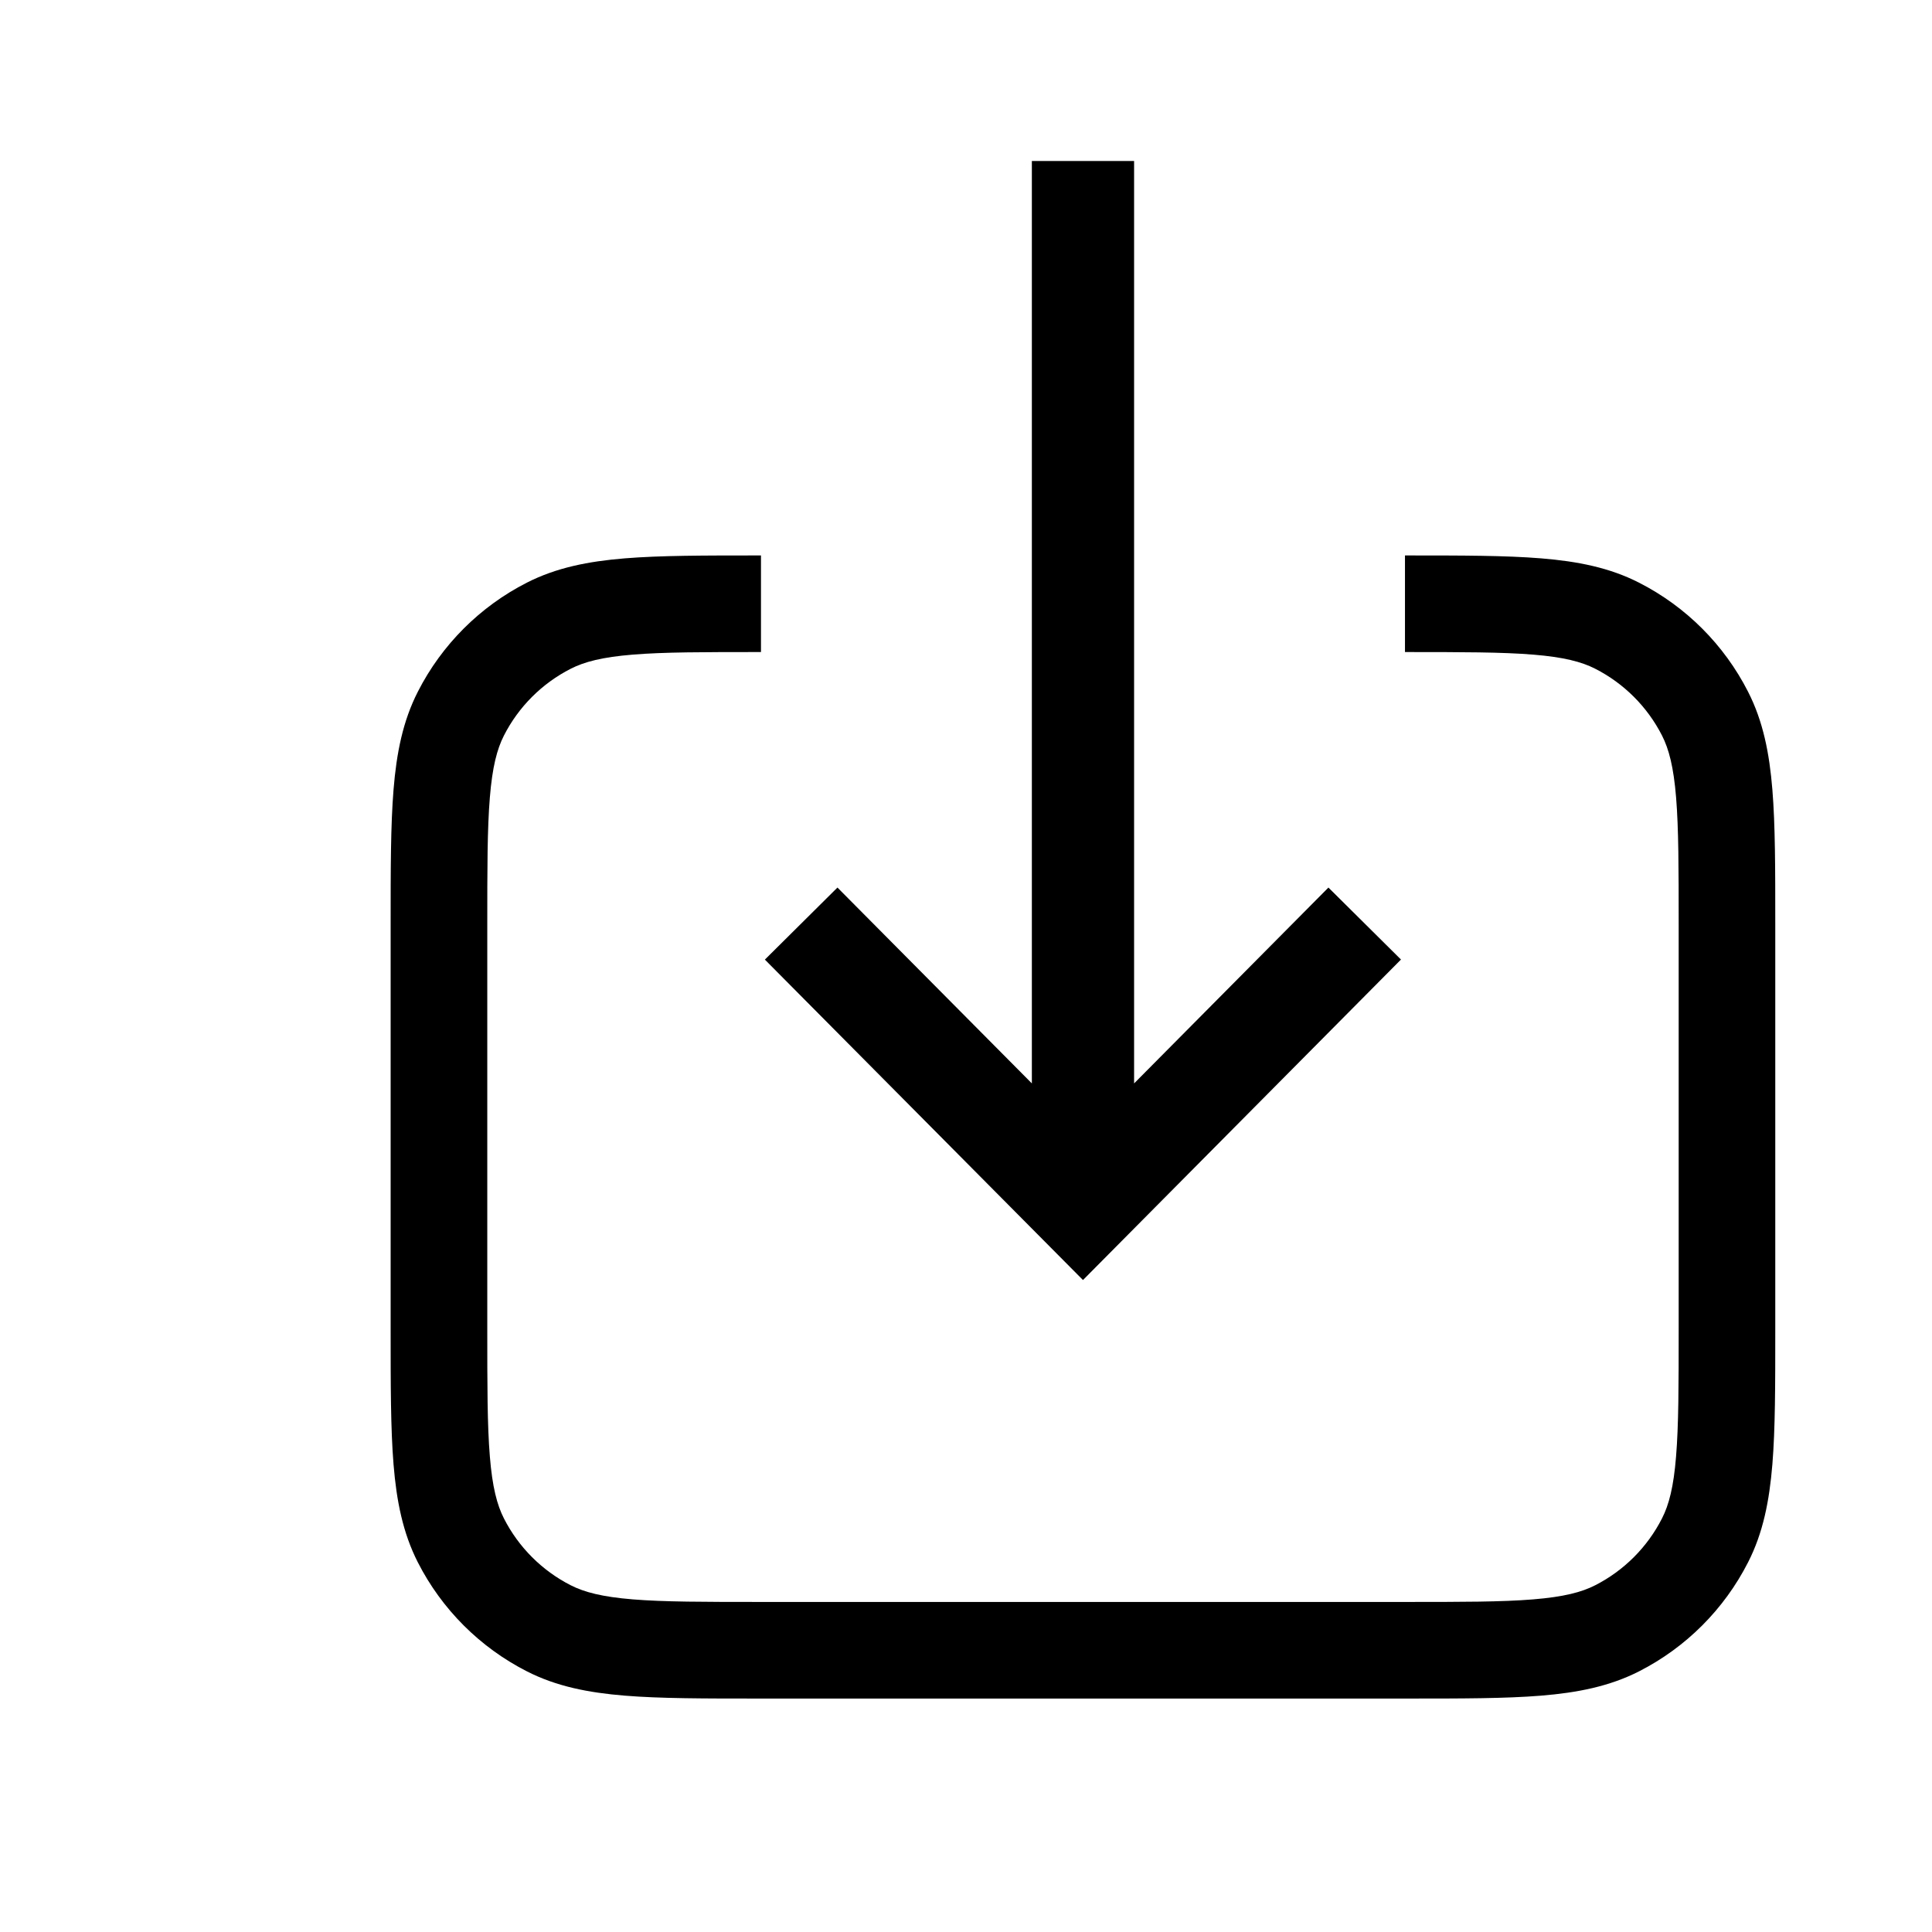
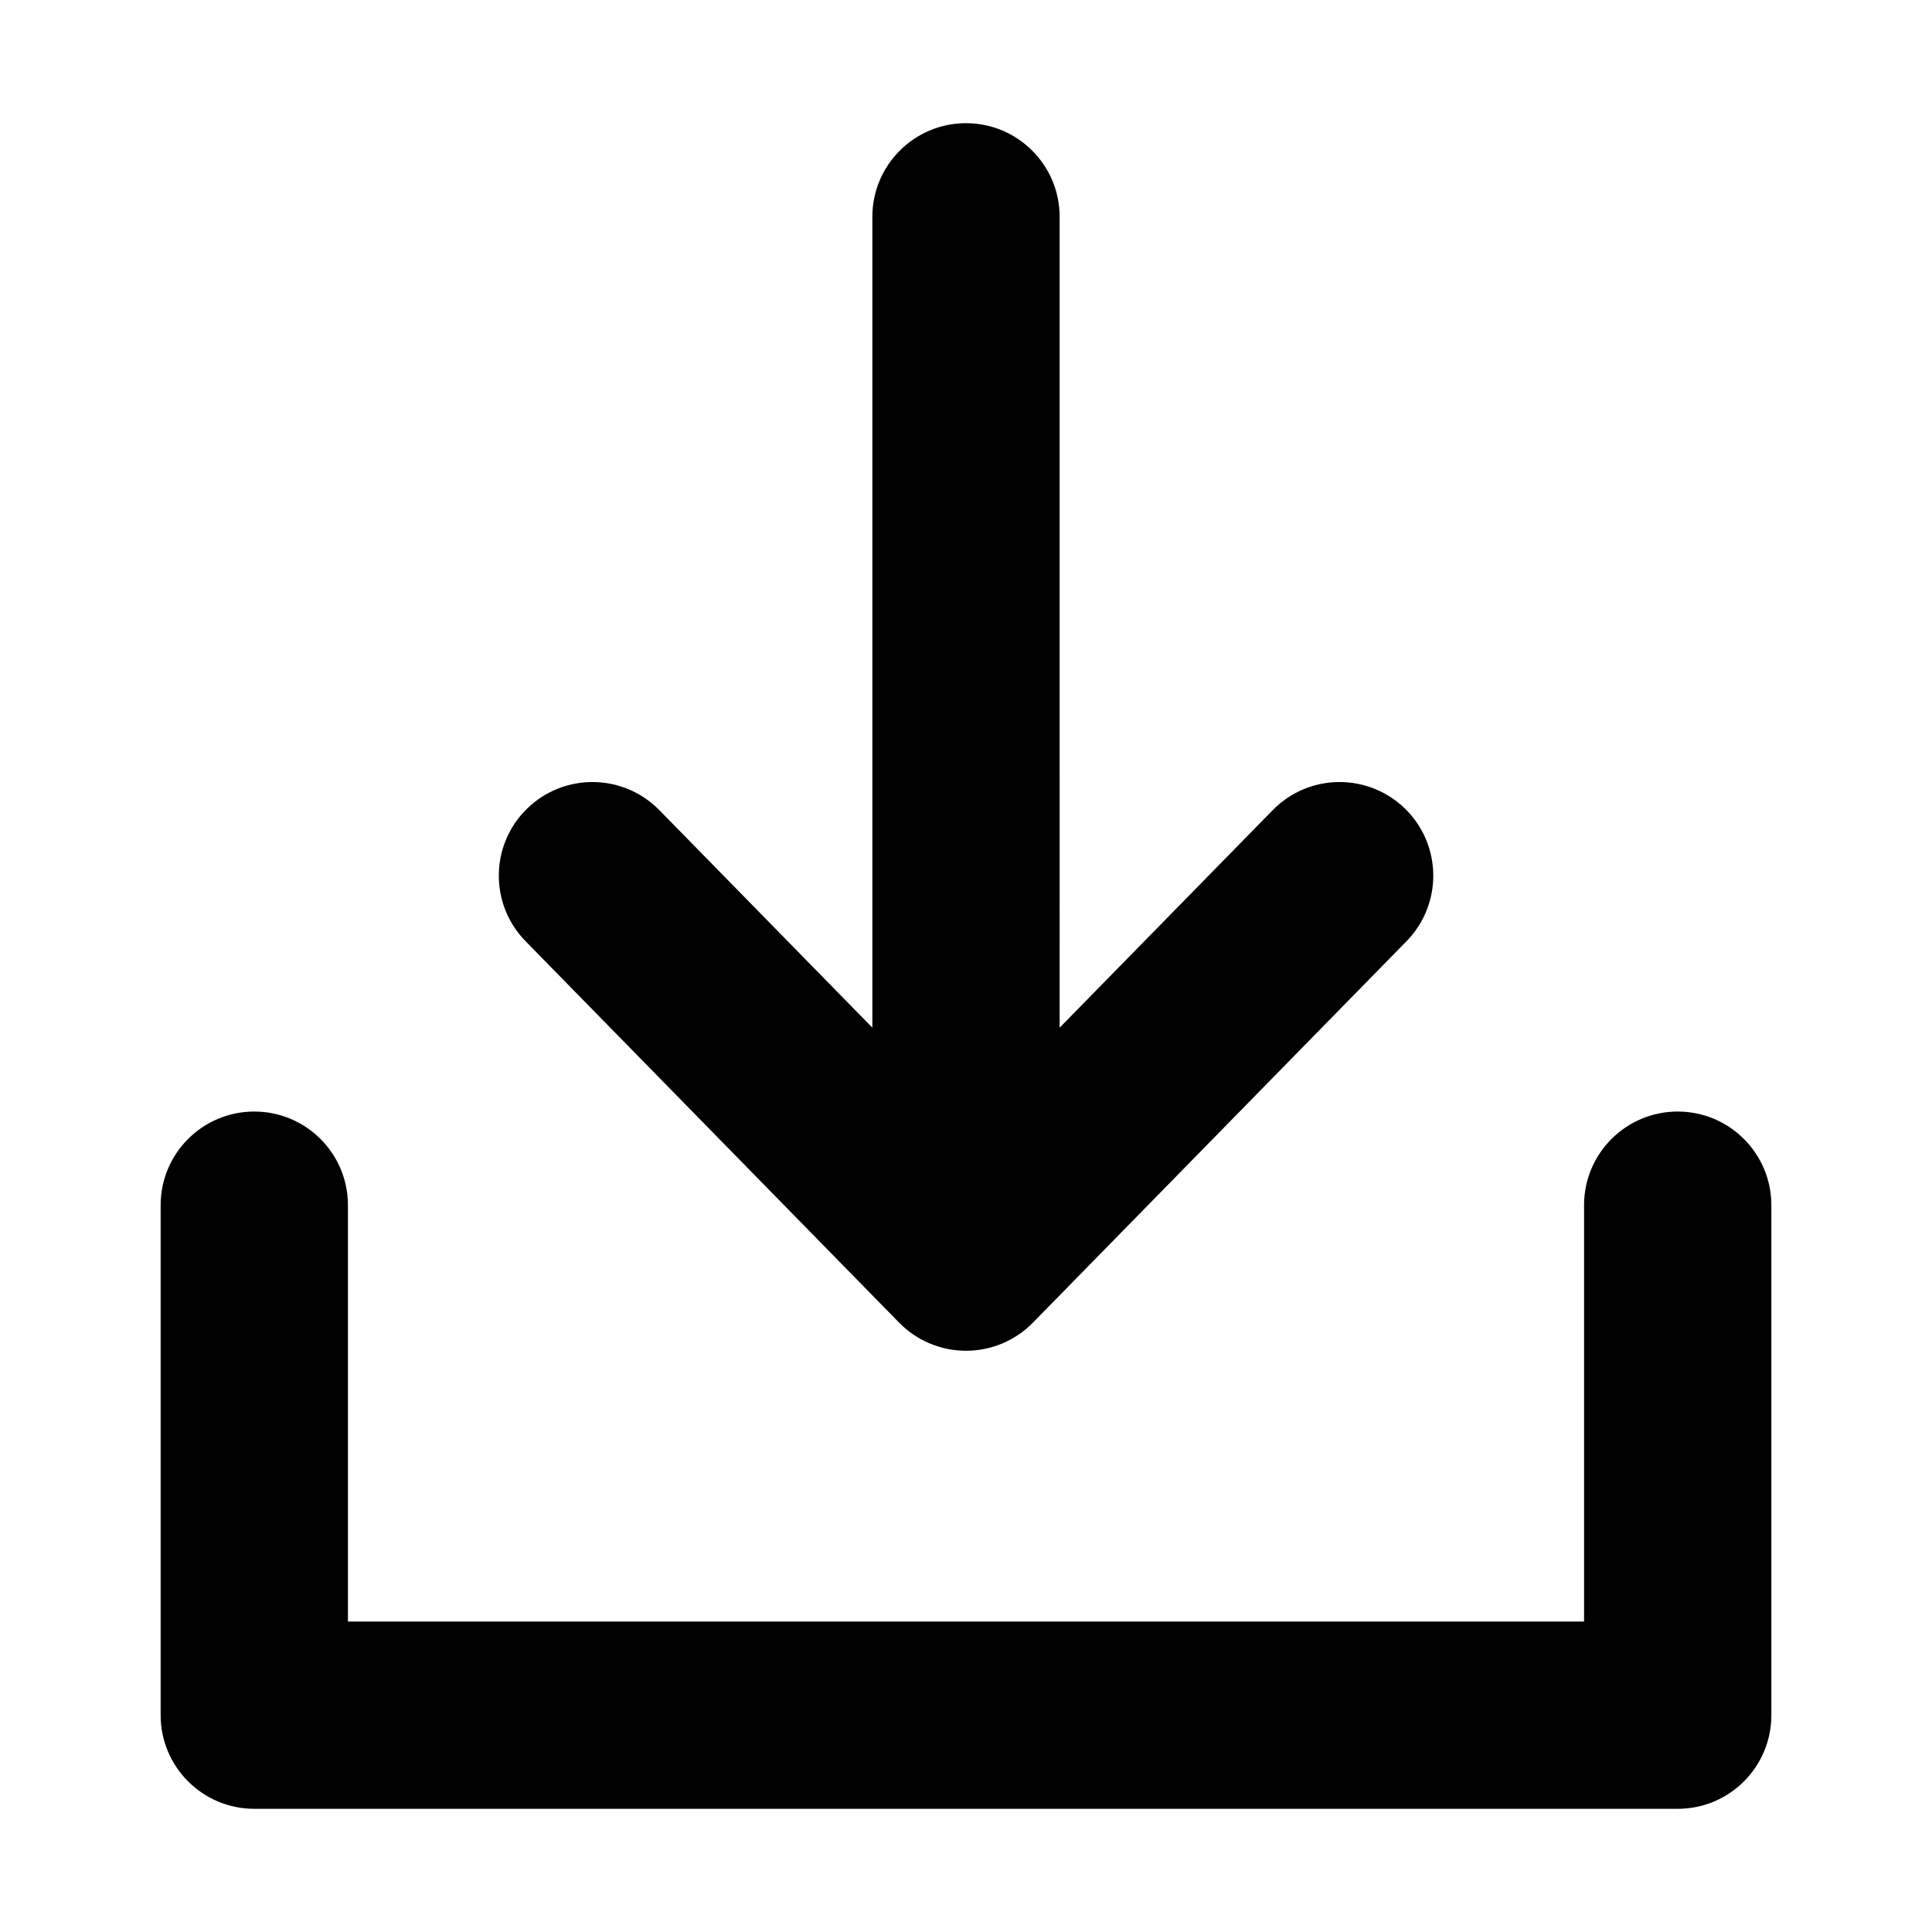
- <svg xmlns="http://www.w3.org/2000/svg" t="1642829350870" class="icon" viewBox="0 0 900 1024" version="1.1" p-id="4709" width="200" height="200">
-   <path d="M680.555 508.587l-38.464-38.165-102.997 103.808V85.333h-54.187v488.896L381.867 470.421l-38.464 38.187L512 678.443 680.533 508.587z" />
-   <path d="M340.224 294.4H341.333v51.2c-30.293 0-51.477 0-67.989 1.365-16.192 1.323-25.6 3.797-32.811 7.467a81.067 81.067 0 0 0-35.435 35.413c-3.669 7.211-6.144 16.64-7.467 32.853C196.267 439.189 196.267 460.373 196.267 490.667v213.333c0 30.293 0 51.477 1.365 67.968 1.323 16.213 3.797 25.643 7.467 32.853a81.067 81.067 0 0 0 35.413 35.413c7.211 3.669 16.64 6.144 32.853 7.467 16.491 1.344 37.675 1.365 67.968 1.365h341.333c30.293 0 51.477 0 67.968-1.365 16.213-1.323 25.643-3.797 32.832-7.467a81.067 81.067 0 0 0 35.413-35.413c3.691-7.211 6.165-16.64 7.467-32.853 1.365-16.491 1.387-37.675 1.387-67.968V490.667c0-30.293-0.021-51.477-1.365-67.968-1.323-16.213-3.797-25.643-7.467-32.853a81.067 81.067 0 0 0-35.435-35.413c-7.189-3.669-16.64-6.144-32.832-7.467-16.491-1.344-37.675-1.365-67.968-1.365v-51.2h1.088c28.949 0 52.224 0 71.04 1.536 19.371 1.579 36.288 4.907 51.925 12.885a132.267 132.267 0 0 1 57.792 57.813c7.957 15.595 11.307 32.512 12.885 51.883 1.536 18.837 1.536 42.112 1.536 71.04v215.531c0 28.949 0 52.224-1.536 71.04-1.6 19.392-4.907 36.309-12.885 51.925a132.267 132.267 0 0 1-57.813 57.813c-15.616 7.936-32.533 11.285-51.883 12.864-18.837 1.536-42.112 1.536-71.04 1.536H340.203c-28.928 0-52.203 0-71.04-1.536-19.371-1.579-36.267-4.907-51.904-12.885a132.267 132.267 0 0 1-57.813-57.813c-7.936-15.595-11.285-32.512-12.864-51.883-1.536-18.837-1.536-42.112-1.536-71.04V489.557c0-28.928 0-52.203 1.536-71.04 1.579-19.371 4.907-36.267 12.885-51.904a132.267 132.267 0 0 1 57.813-57.813c15.595-7.936 32.512-11.285 51.883-12.864 18.837-1.536 42.112-1.536 71.04-1.536z" />
+ <svg xmlns="http://www.w3.org/2000/svg" t="1659780366086" class="icon" viewBox="0 0 1024 1024" version="1.1" p-id="2427" width="128" height="128">
+   <path d="M938.856 638.776l0 270.299c0 27.41-22.211 49.634-49.621 49.634l-754.443 0c-27.41 0-49.648-22.224-49.648-49.634L85.144 638.776c0-27.41 22.224-49.634 49.634-49.634s49.634 22.224 49.634 49.634l0 220.665 655.174 0L839.587 638.776c0-27.41 22.224-49.634 49.634-49.634S938.856 611.366 938.856 638.776zM476.552 701.027c9.336 9.534 22.117 14.905 35.461 14.905 13.345 0 26.122-5.371 35.462-14.905l198.015-202.167c19.18-19.583 18.855-51.007-0.733-70.191-19.587-19.176-51.017-18.855-70.197 0.732l-112.925 115.286L561.634 114.924c0-27.41-22.224-49.634-49.634-49.634-27.41 0-49.634 22.224-49.634 49.634l0 429.755L349.473 429.401c-19.18-19.583-50.59-19.902-70.187-0.732-19.583 19.18-19.91 50.604-0.731 70.191L476.552 701.027z" p-id="2428" />
</svg>
